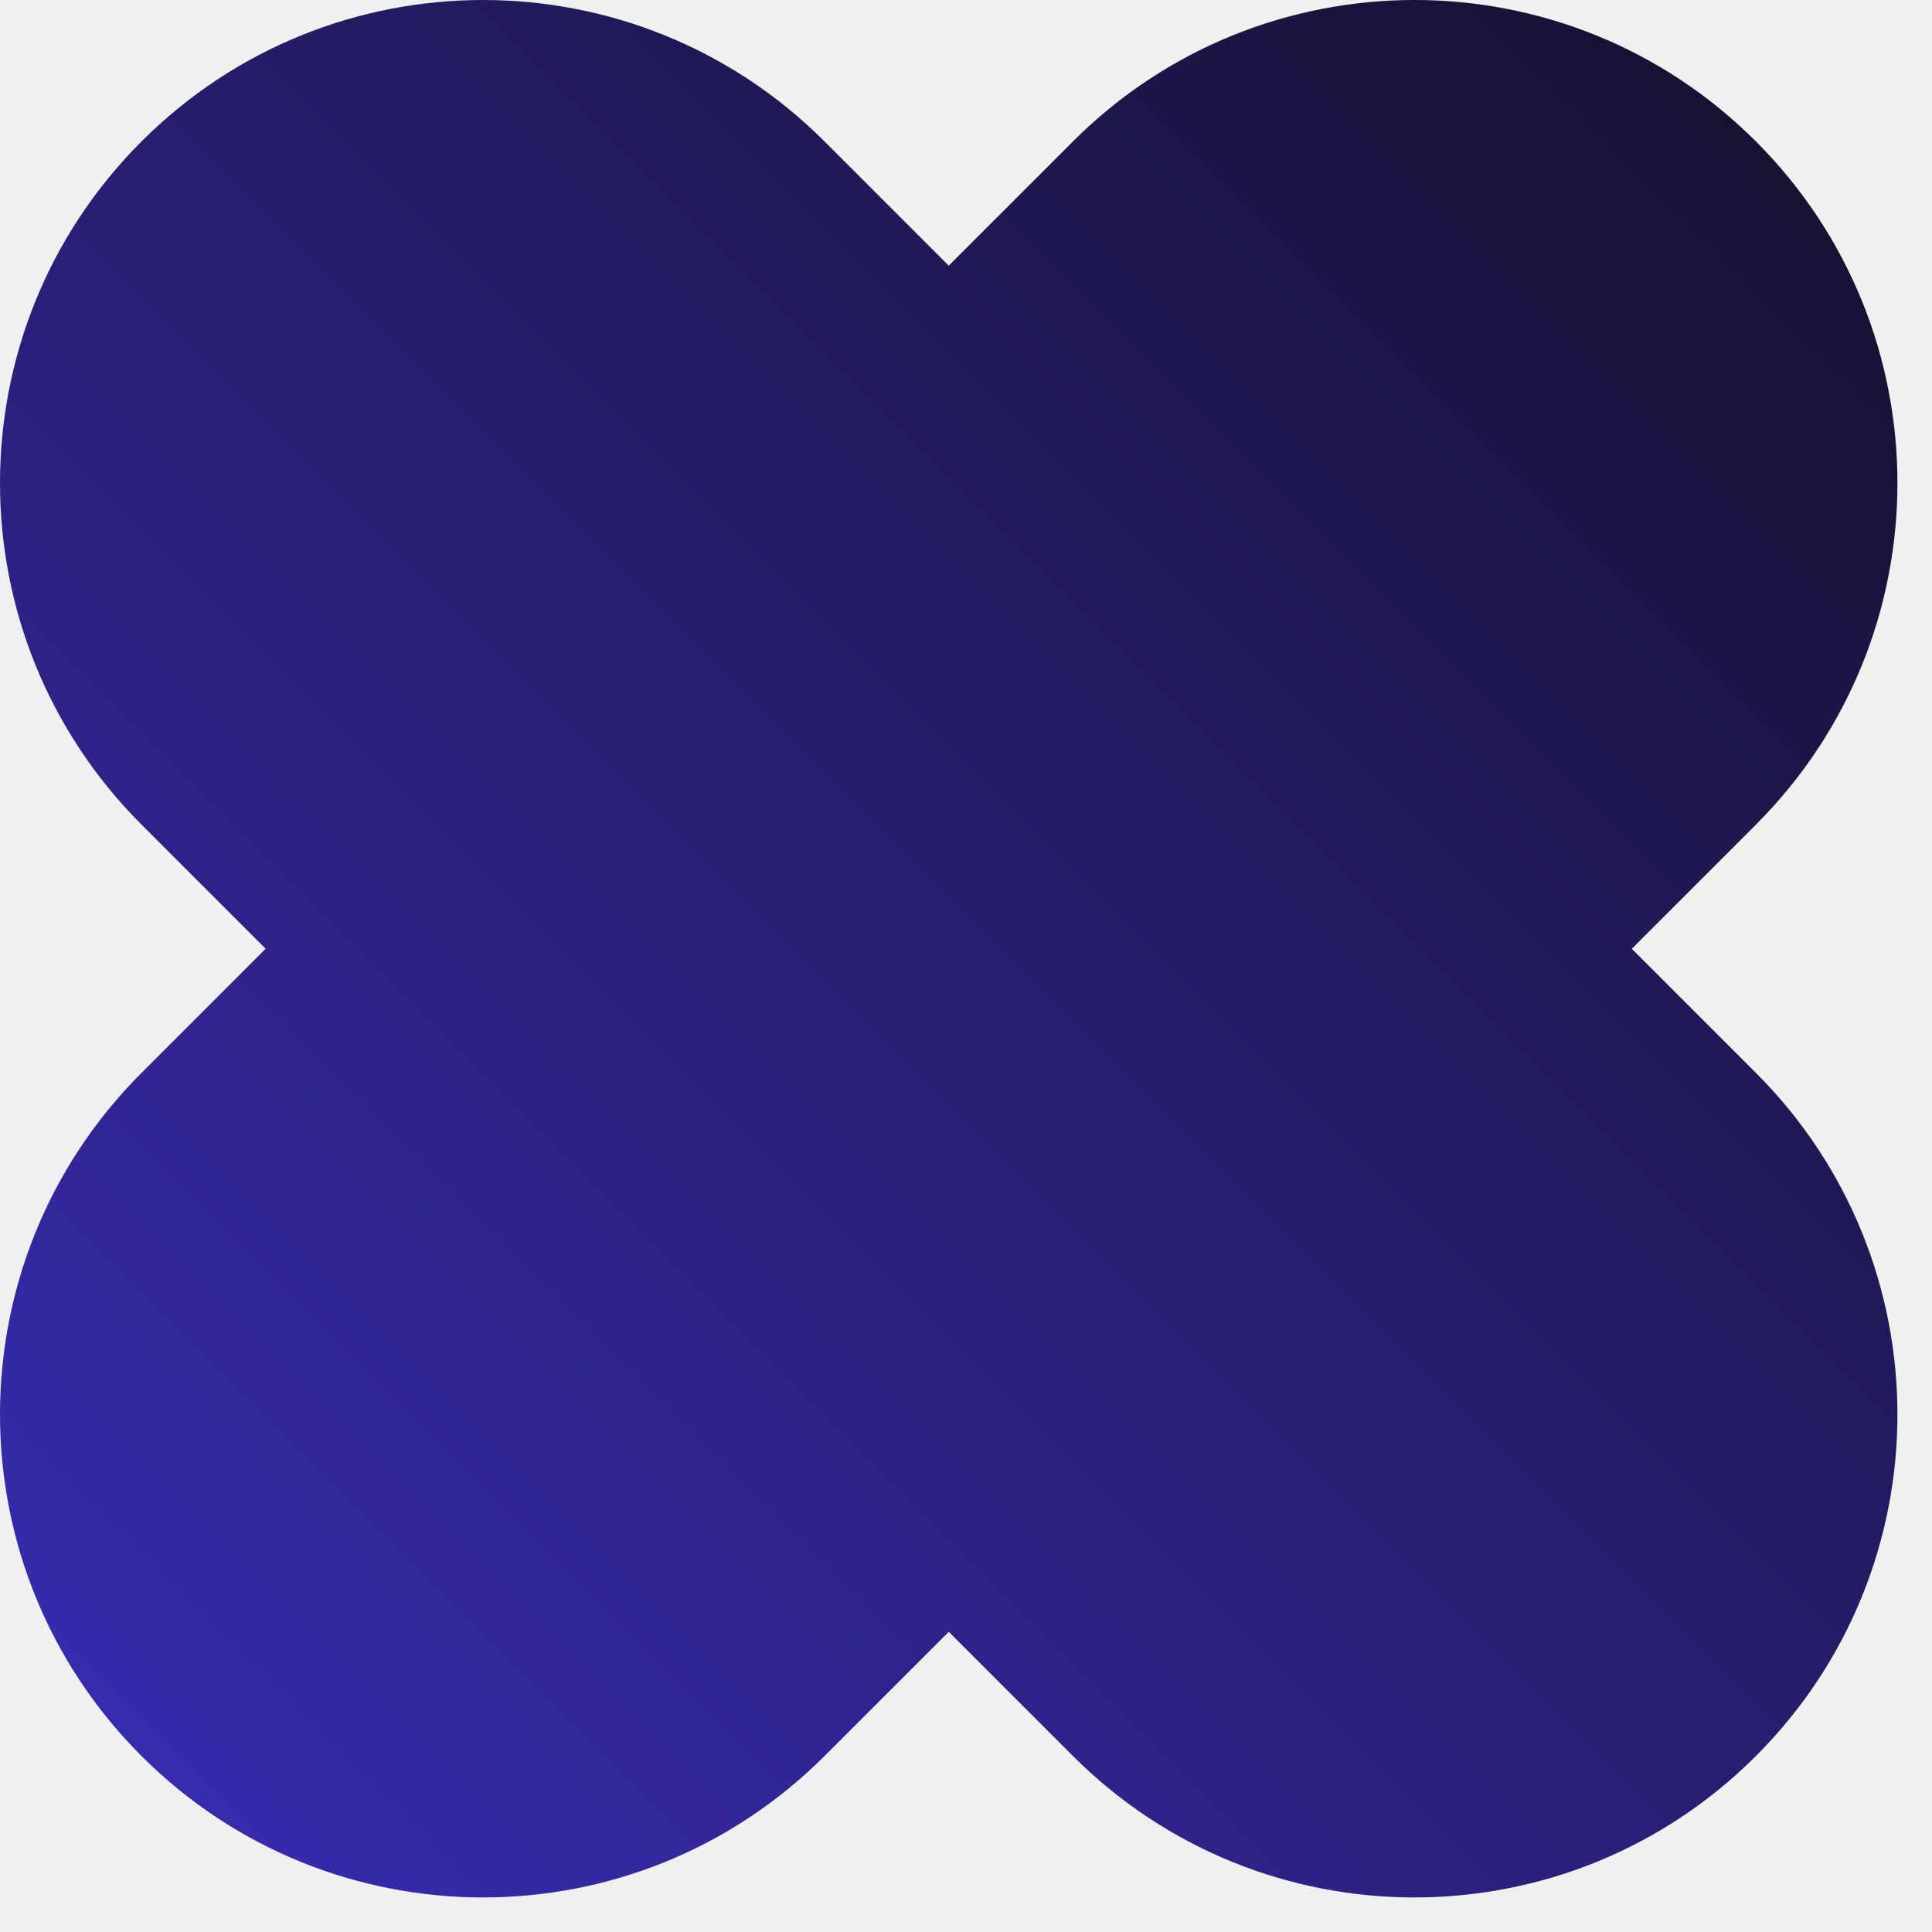
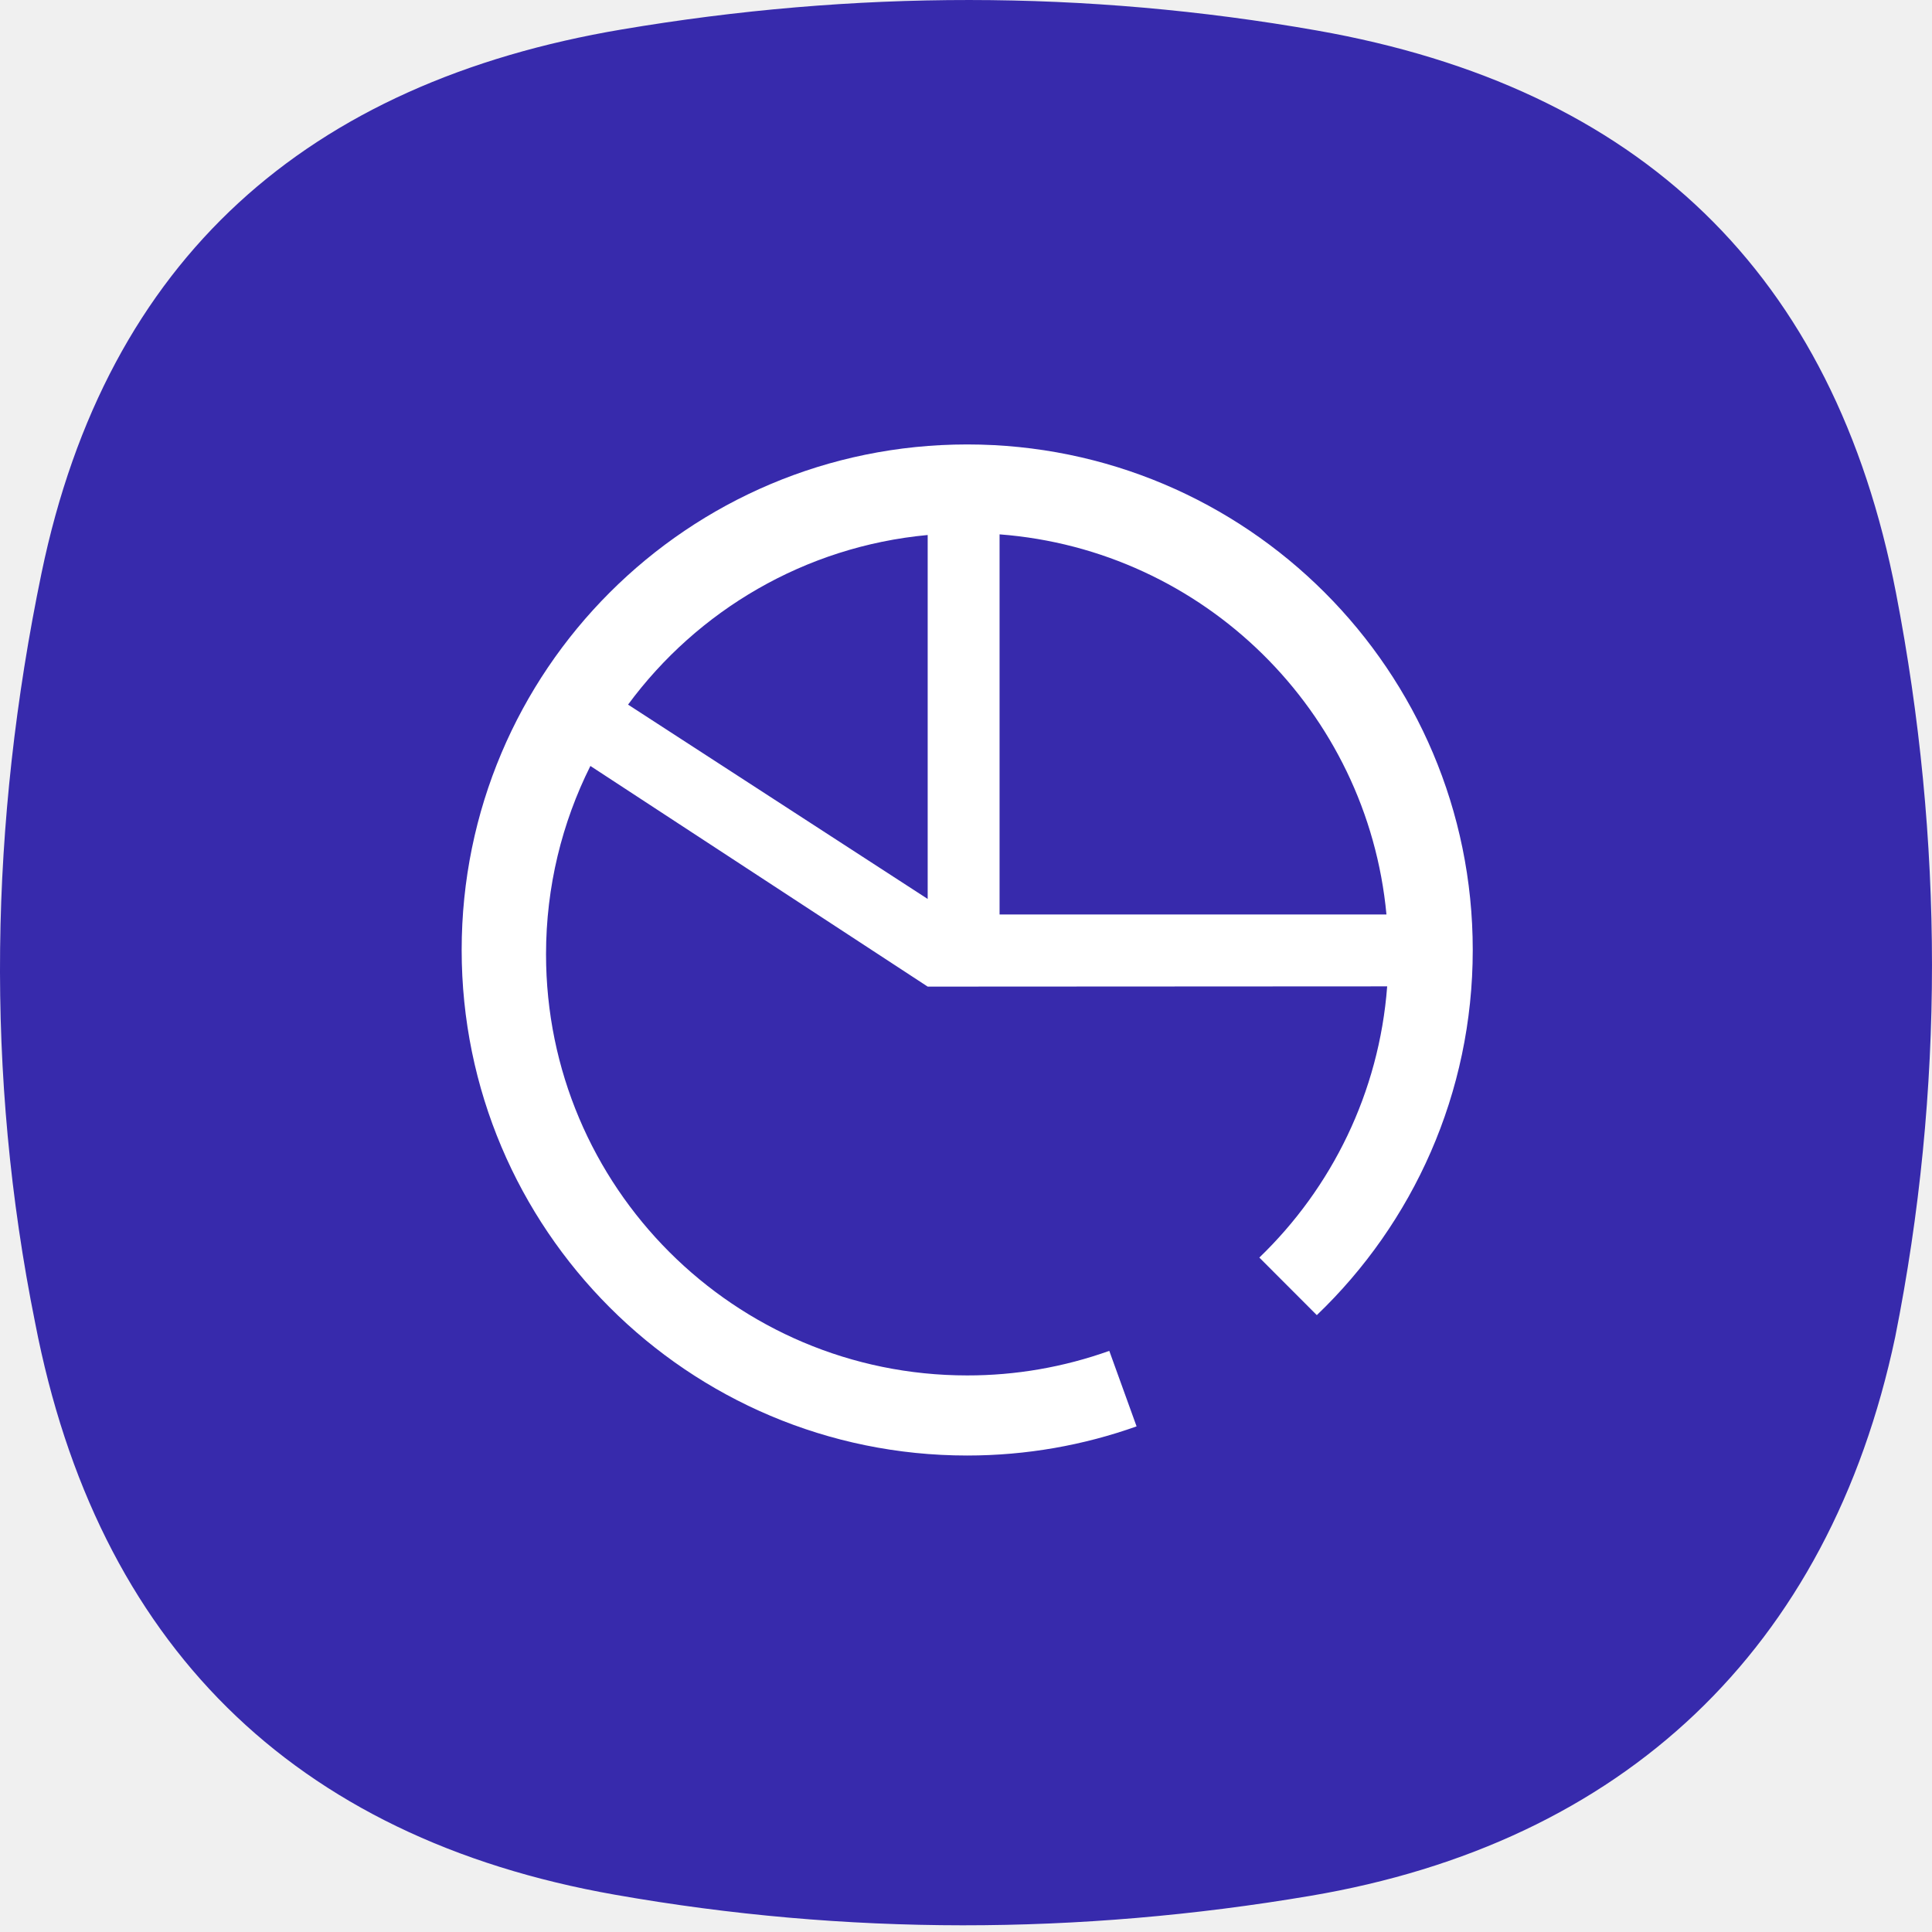
- <svg xmlns="http://www.w3.org/2000/svg" width="44" height="44" viewBox="0 0 44 44" fill="none">
-   <path d="M24.435 3.222C28.73 -1.074 35.696 -1.074 39.991 3.222C44.287 7.518 44.287 14.483 39.991 18.779L37.163 21.607L39.991 24.435C44.287 28.73 44.287 35.696 39.991 39.991C35.696 44.287 28.73 44.287 24.435 39.991L21.607 37.163L18.779 39.991C14.483 44.287 7.518 44.287 3.222 39.991C-1.074 35.696 -1.074 28.73 3.222 24.435L6.05 21.607L3.222 18.779C-1.074 14.483 -1.074 7.518 3.222 3.222C7.518 -1.074 14.483 -1.074 18.779 3.222L21.607 6.05L24.435 3.222Z" fill="url(#paint0_linear_8_2)" />
-   <defs>
-     <linearGradient id="paint0_linear_8_2" x1="3.222" y1="39.991" x2="39.991" y2="3.222" gradientUnits="userSpaceOnUse">
-       <stop stop-color="#372AAC" />
-       <stop offset="1" stop-color="#161233" />
-     </linearGradient>
-   </defs>
+ <svg xmlns="http://www.w3.org/2000/svg" viewBox="11 7 24 24">
+   <path d="M11.516 14.118C12.328 10.204 14.826 8.024 18.723 7.366C21.603 6.879 24.485 6.873 27.36 7.379C31.372 8.086 33.784 10.393 34.553 14.367C35.146 17.437 35.155 20.541 34.543 23.608C33.722 27.495 31.159 29.895 27.277 30.551C24.397 31.038 21.515 31.044 18.64 30.537C14.628 29.831 12.205 27.408 11.437 23.435C10.813 20.344 10.873 17.221 11.516 14.118Z" fill="#372aac" />
+   <path fill="#fff" fill-rule="evenodd" clip-rule="evenodd" d="M23.417 13.638C25.955 13.831 27.987 15.835 28.223 18.36H23.417V13.638ZM18.802 15.753C19.663 14.585 20.998 13.788 22.524 13.646V18.167L18.802 15.753ZM23.015 12.521C19.547 12.521 16.735 15.332 16.735 18.801C16.735 22.269 19.547 25.081 23.015 25.081C23.753 25.081 24.461 24.953 25.119 24.719L24.78 23.781C24.214 23.983 23.617 24.087 23.015 24.086C20.126 24.086 17.783 21.744 17.783 18.854C17.783 18.014 17.982 17.219 18.334 16.515L22.524 19.256L28.232 19.253C28.132 20.574 27.542 21.757 26.644 22.622L27.358 23.337C28.552 22.194 29.295 20.584 29.295 18.801C29.295 15.332 26.483 12.521 23.015 12.521Z" />
</svg>
